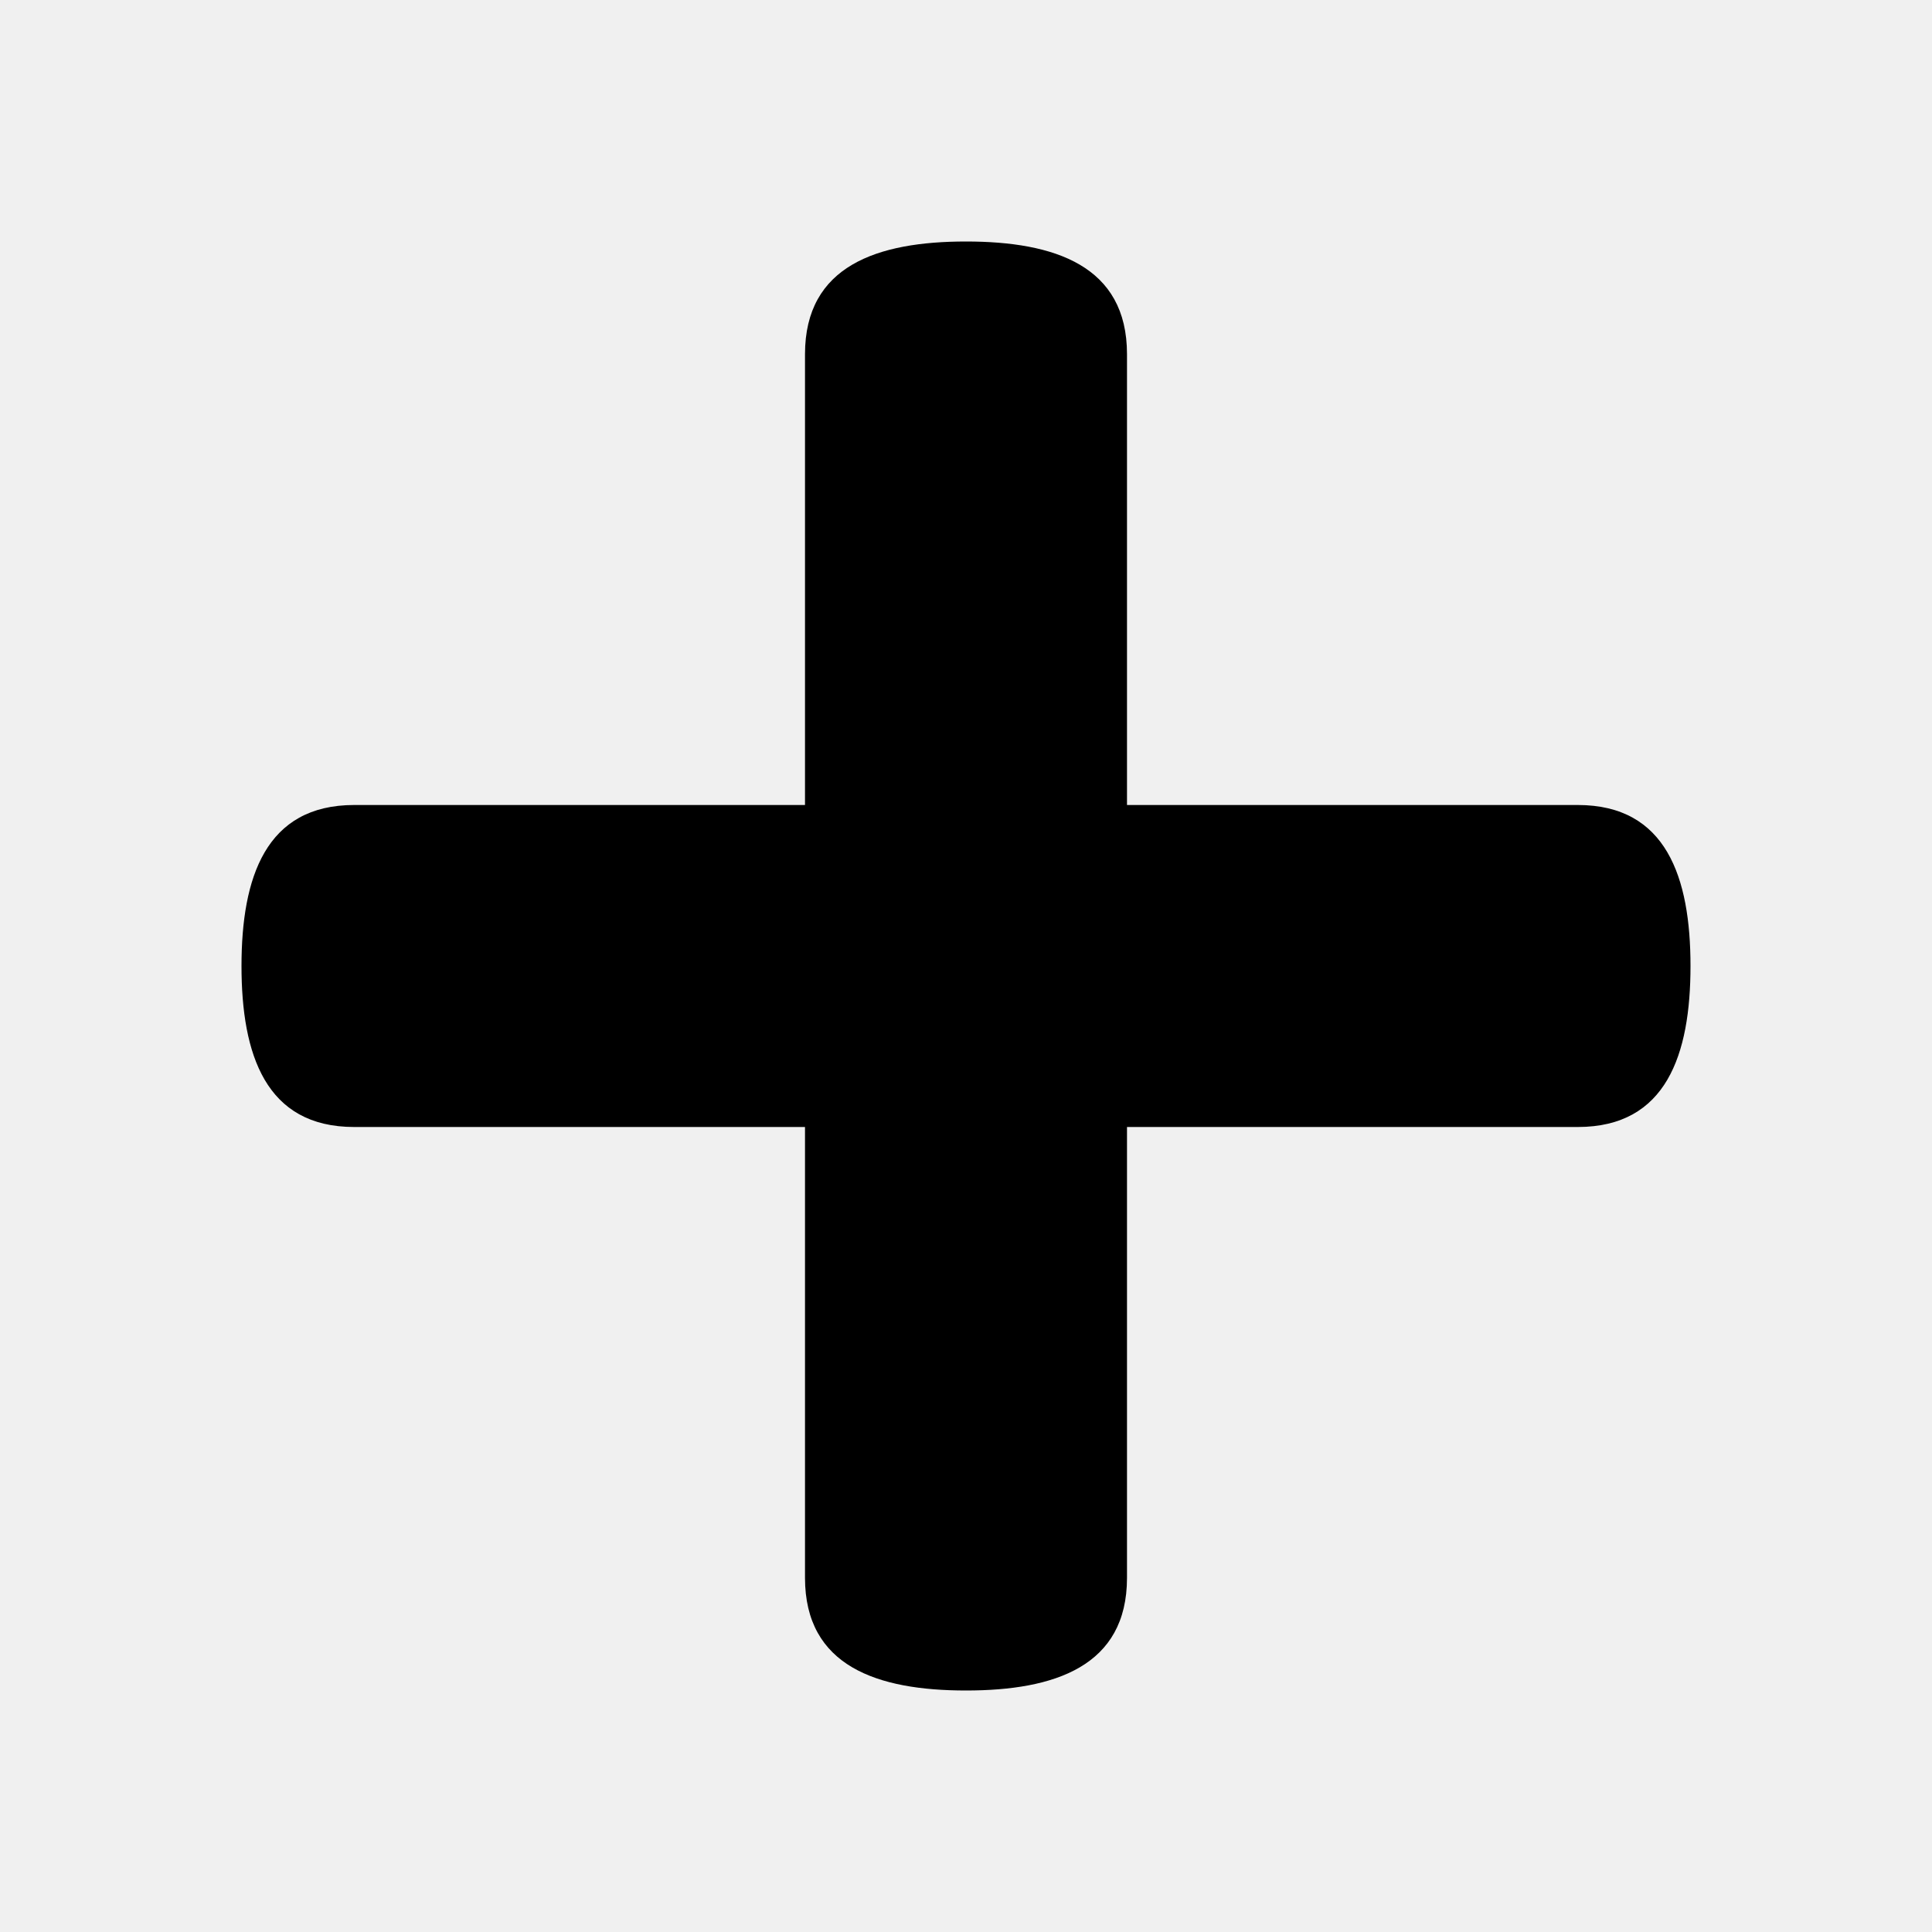
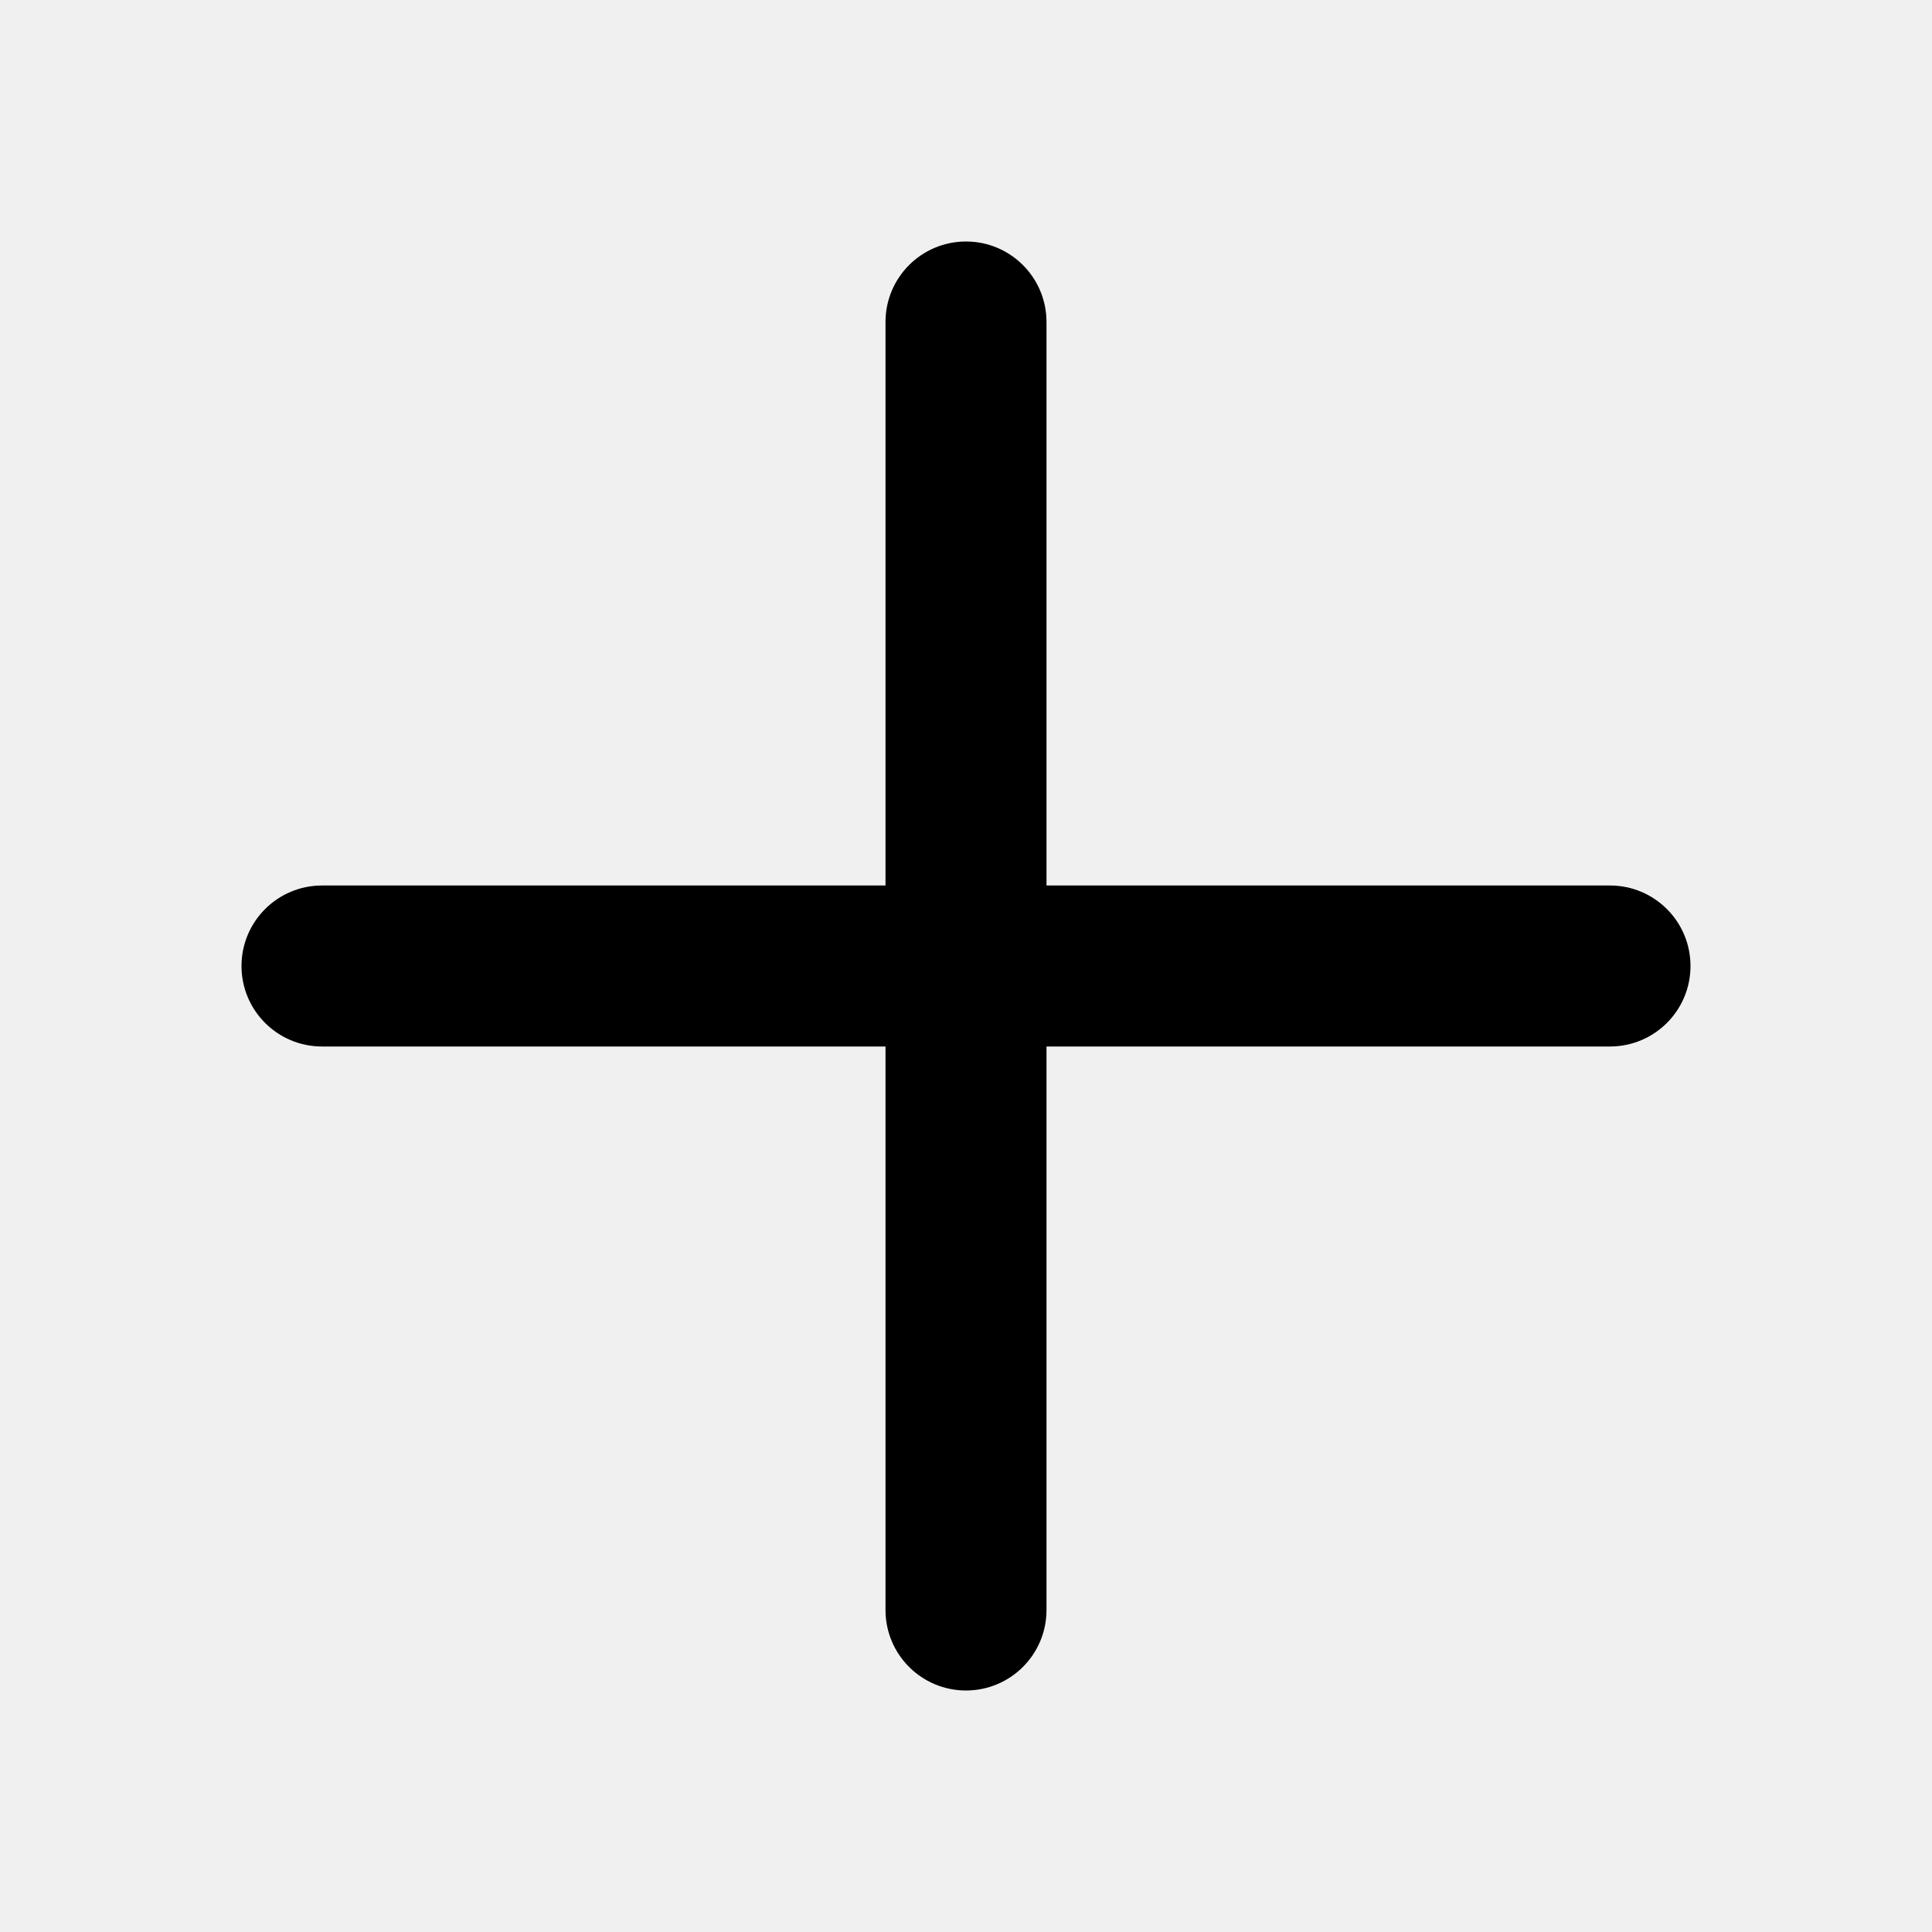
<svg xmlns="http://www.w3.org/2000/svg" viewBox="0 0 24 24" width="24" height="24" fill="none">
-   <g clip-path="url(#a)">
-     <path fill="currentColor" d="M19.6 10H14V4.4c0-1.1-.9-1.4-2-1.4s-2 .3-2 1.4V10H4.4c-1.1 0-1.4.9-1.4 2s.3 2 1.4 2H10v5.6c0 1.1.9 1.4 2 1.4s2-.3 2-1.4V14h5.6c1.1 0 1.4-.9 1.4-2s-.3-2-1.4-2Z" />
-   </g>
-   <defs>
-     <clipPath id="a">
-       <path fill="#fff" d="M0 0h24v24H0z" />
-     </clipPath>
-   </defs>
+   <path fill="currentColor" fill-rule="evenodd" d="M12 3a1 1 0 0 1 1 1v7h7a1 1 0 1 1 0 2h-7v7a1 1 0 1 1-2 0v-7H4a1 1 0 1 1 0-2h7V4a1 1 0 0 1 1-1Z" clip-rule="evenodd" />
</svg>
